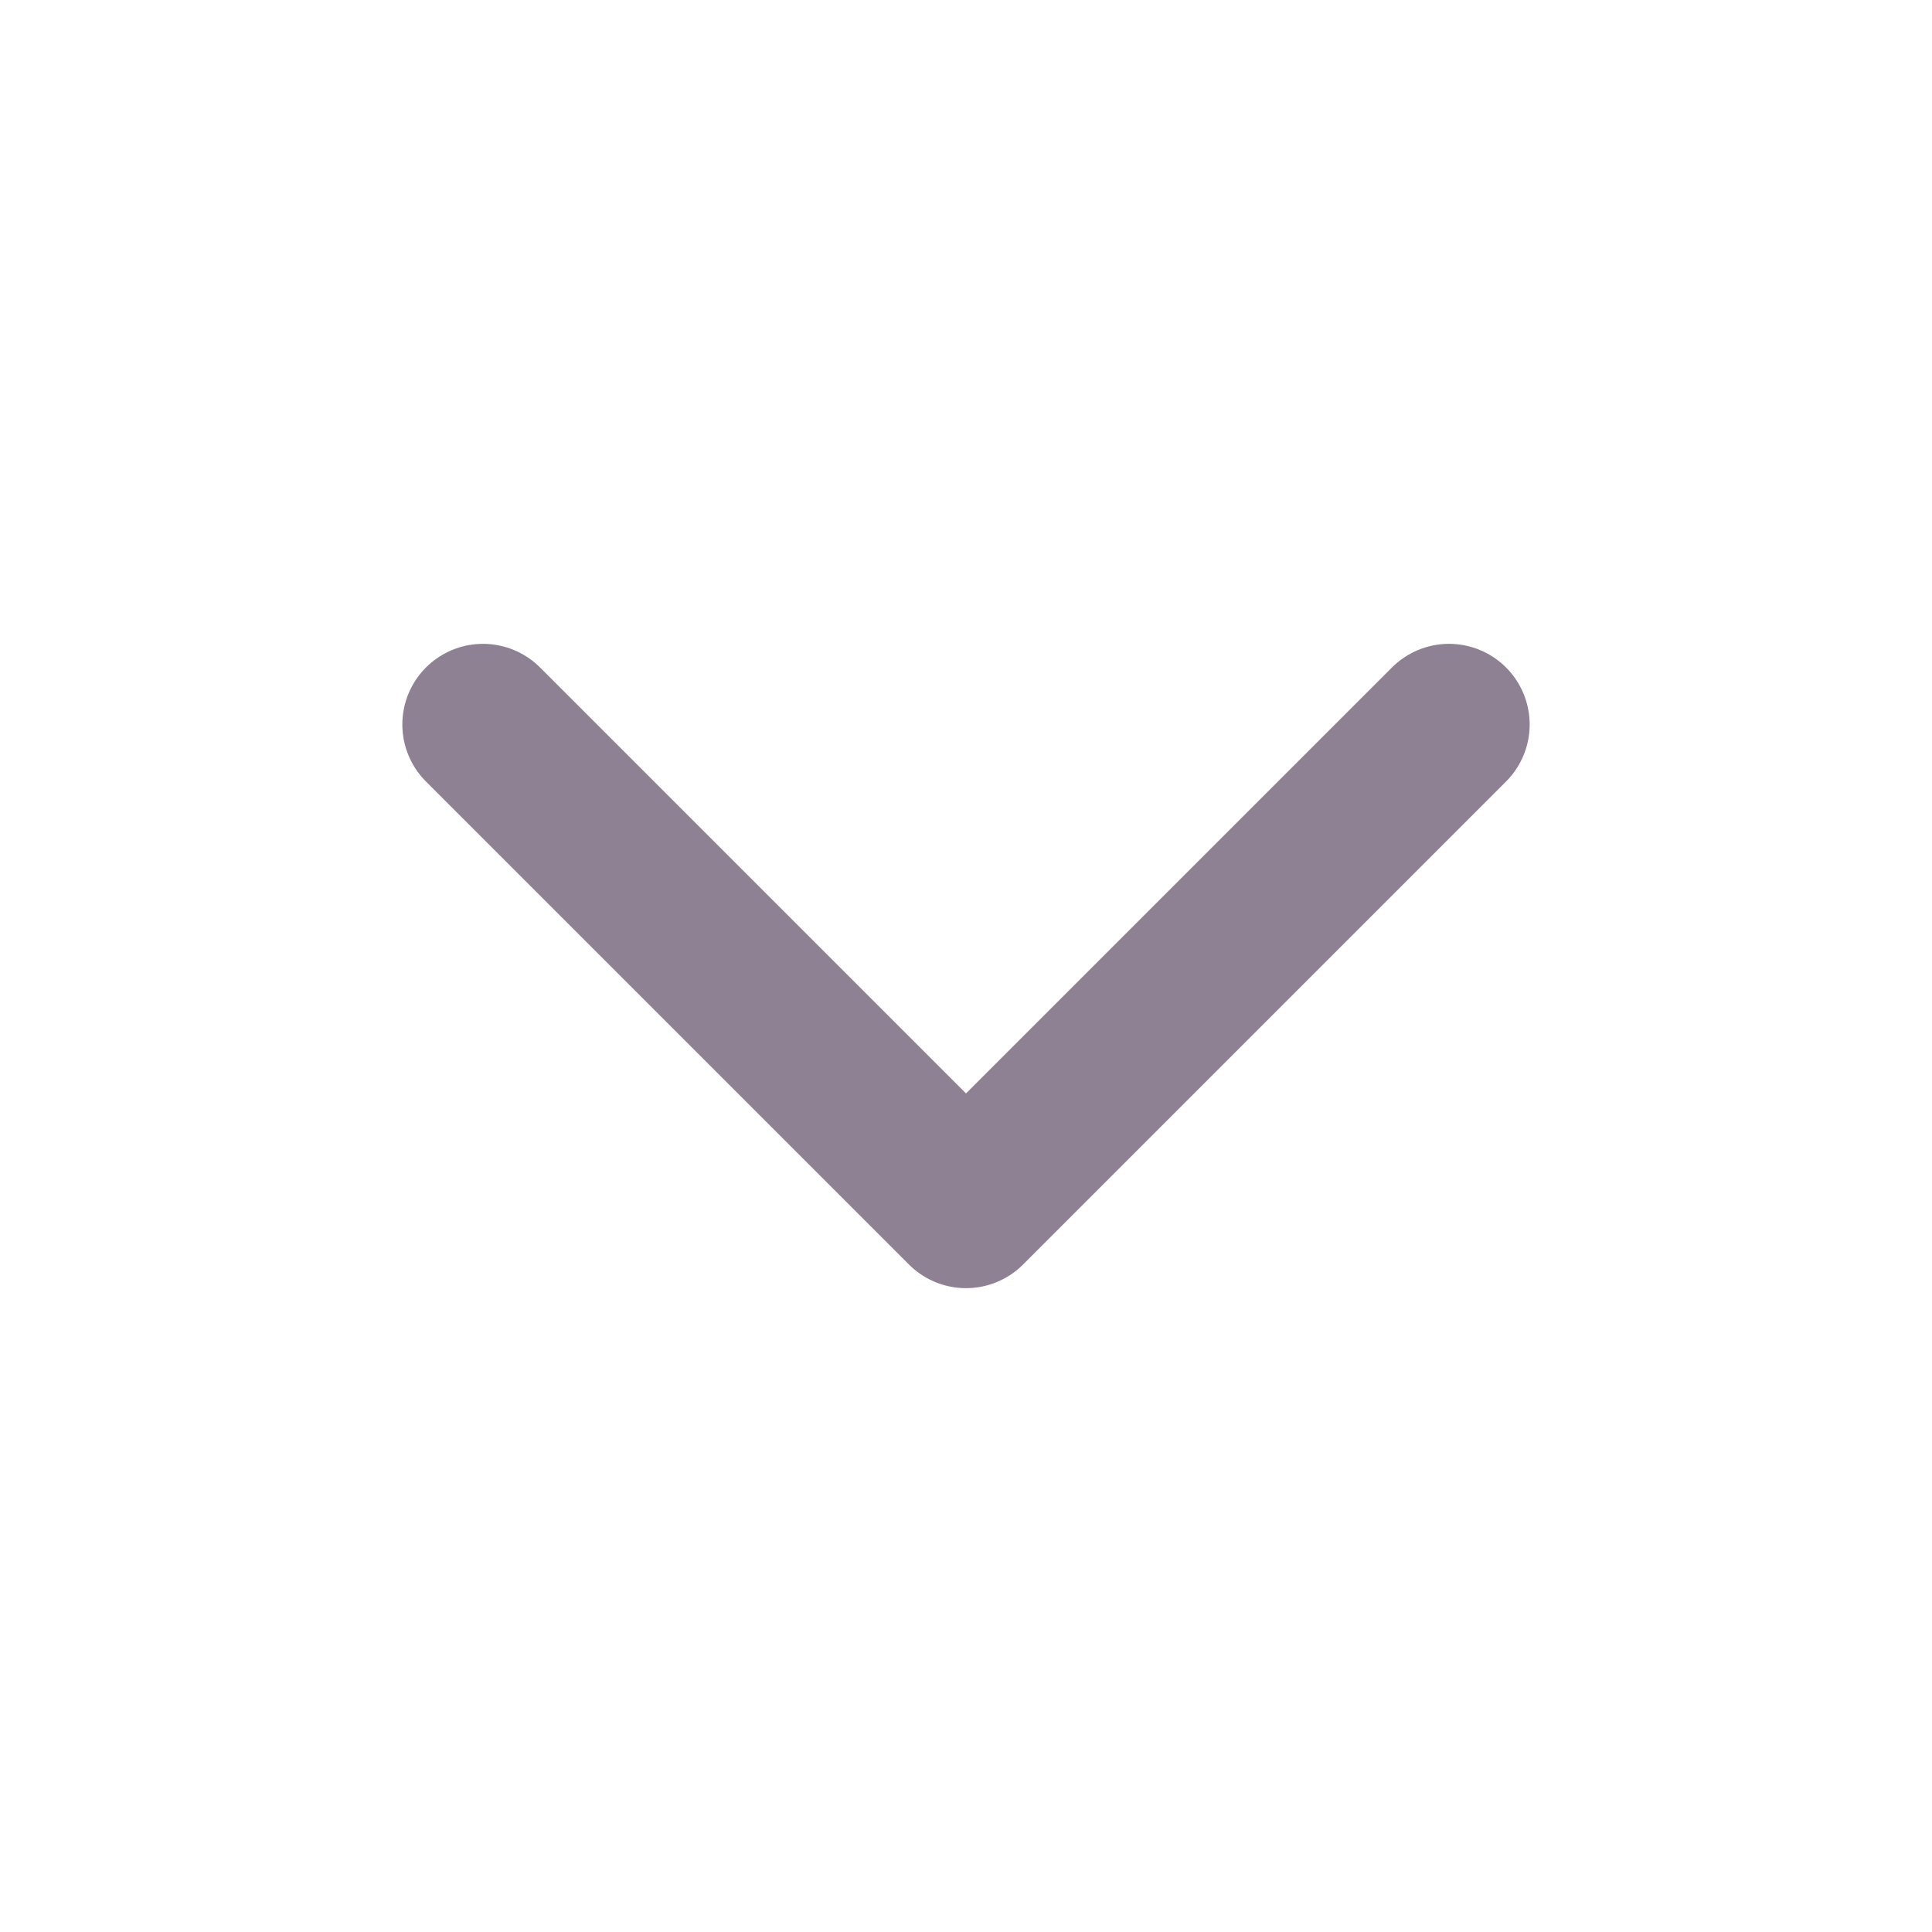
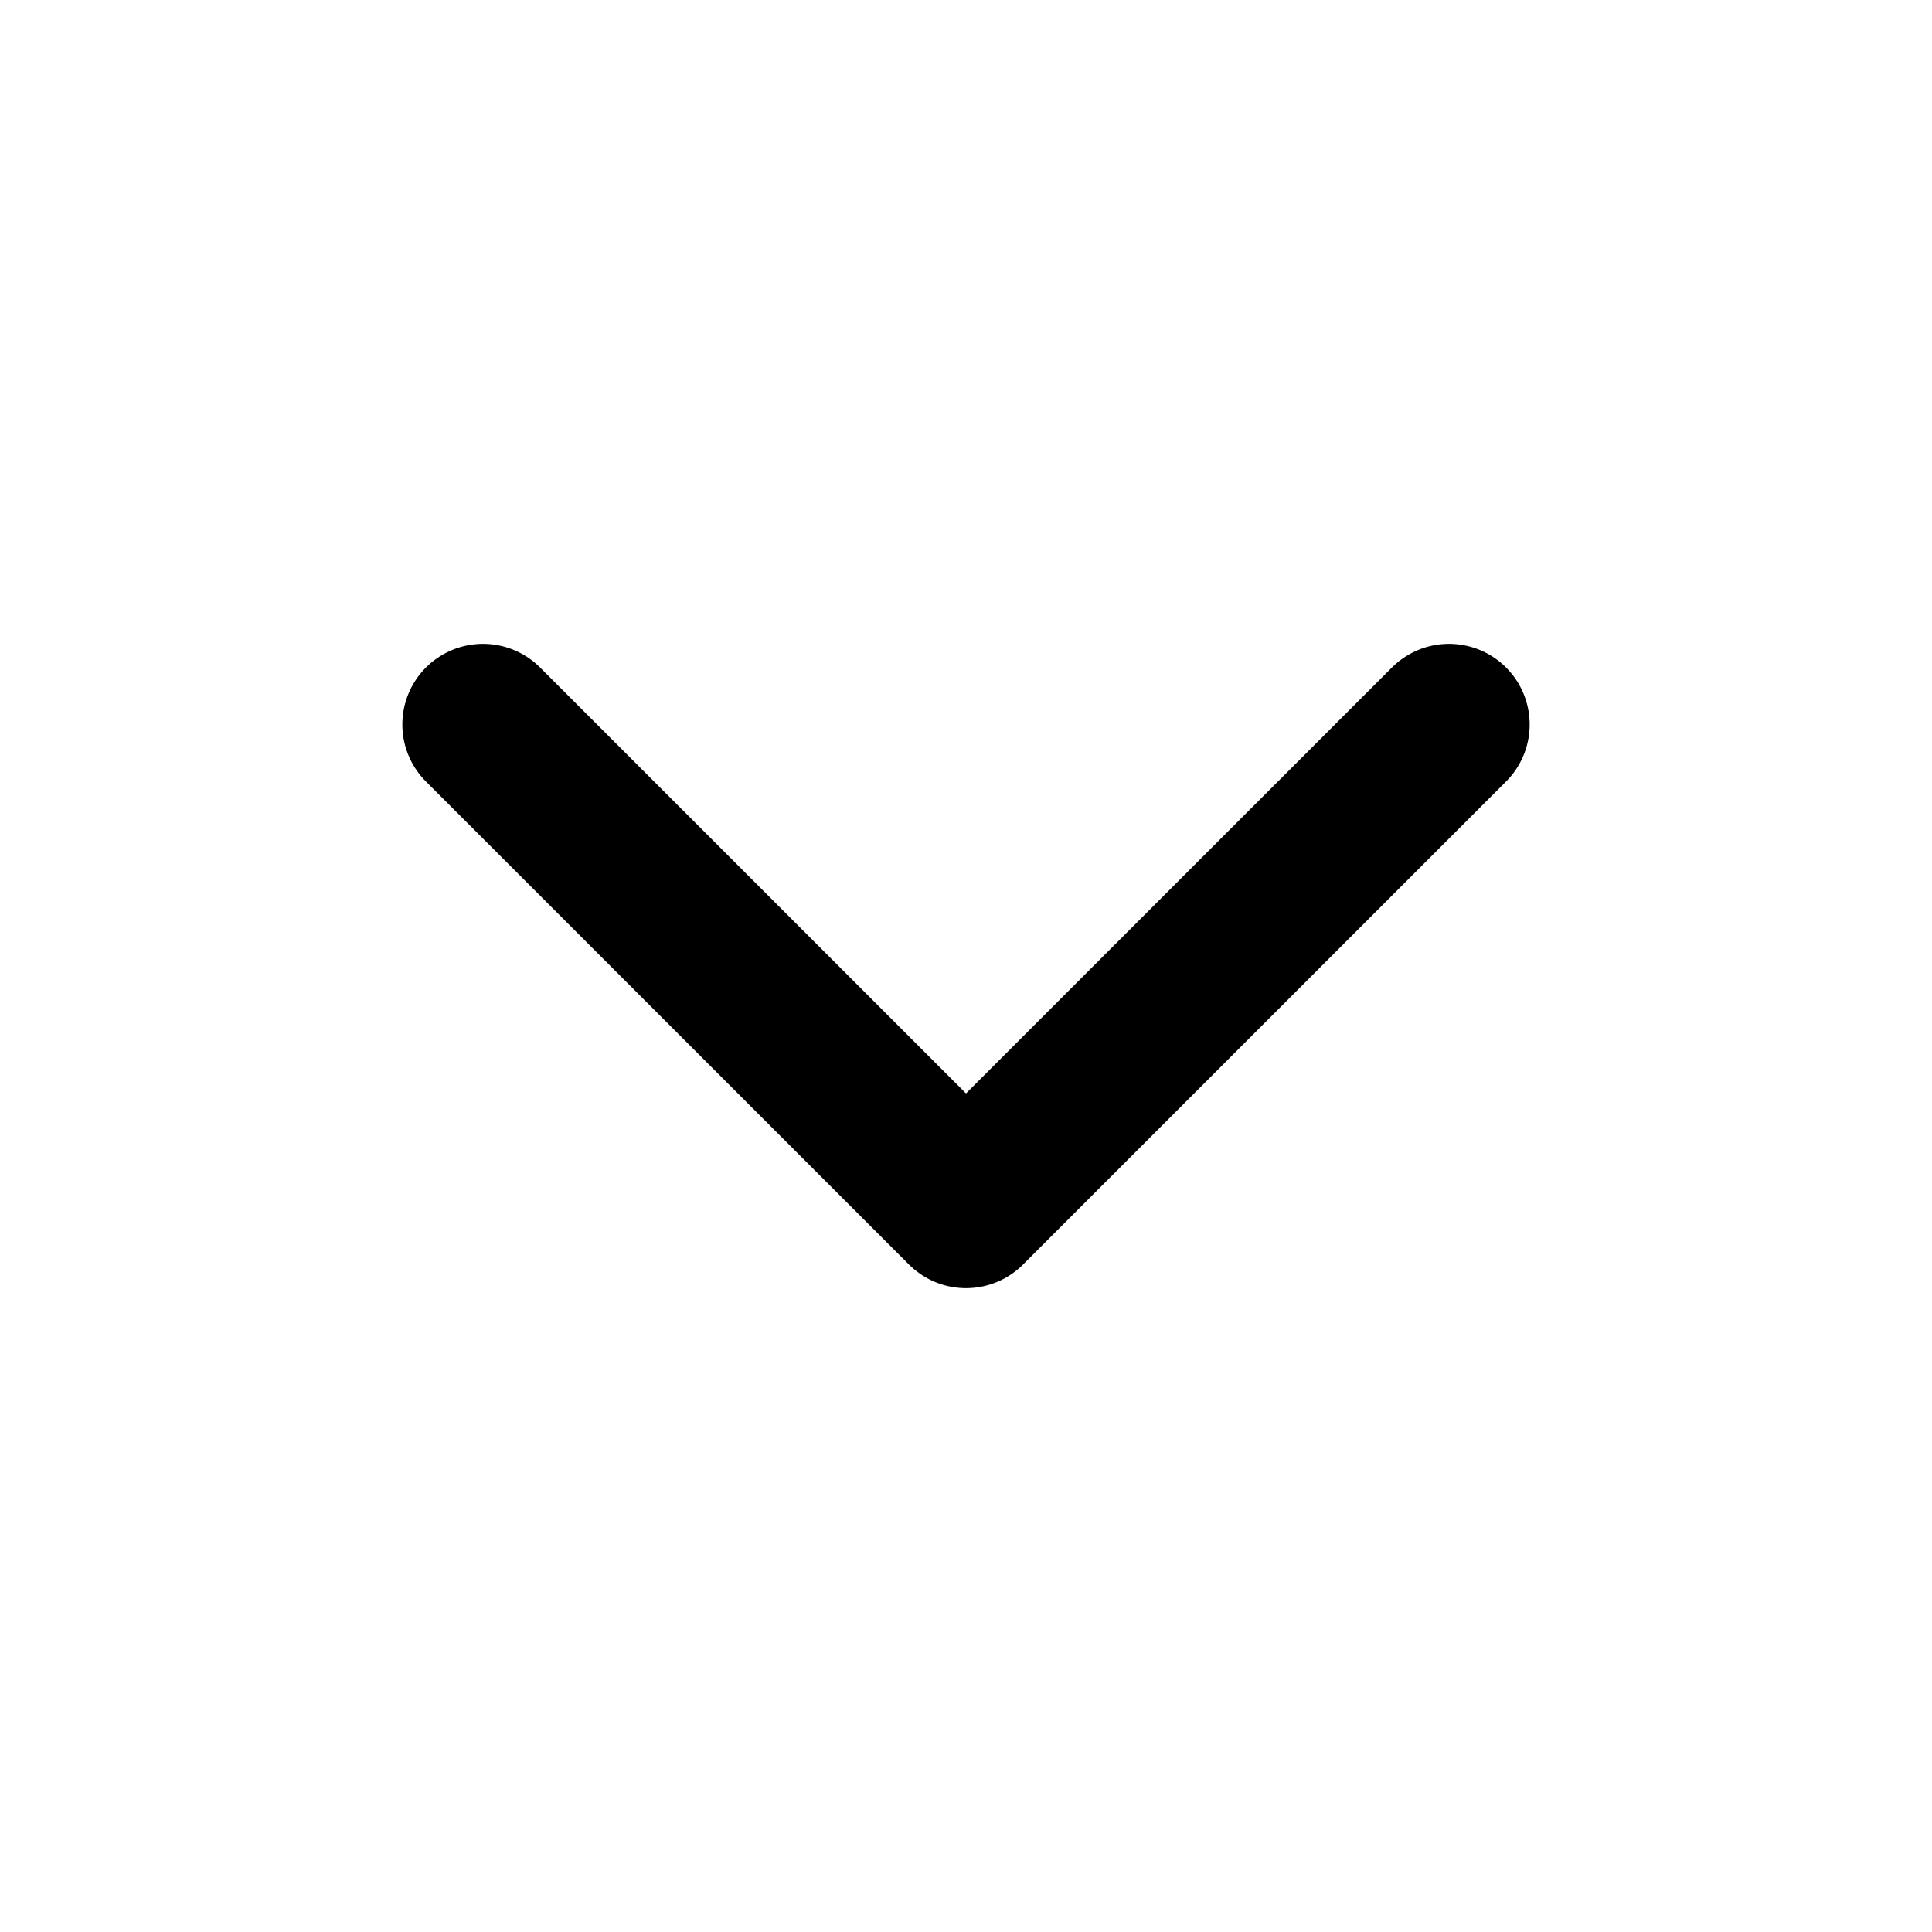
<svg xmlns="http://www.w3.org/2000/svg" width="20" height="20" viewBox="0 0 20 20" fill="none">
-   <path d="M5 7.5L10 12.5L15 7.5" stroke="#8E8194" stroke-width="1.67" stroke-linecap="round" stroke-linejoin="round" />
+   <path d="M5 7.5L10 12.5L15 7.5" stroke="currentColor" stroke-width="1.67" stroke-linecap="round" stroke-linejoin="round" />
</svg>
